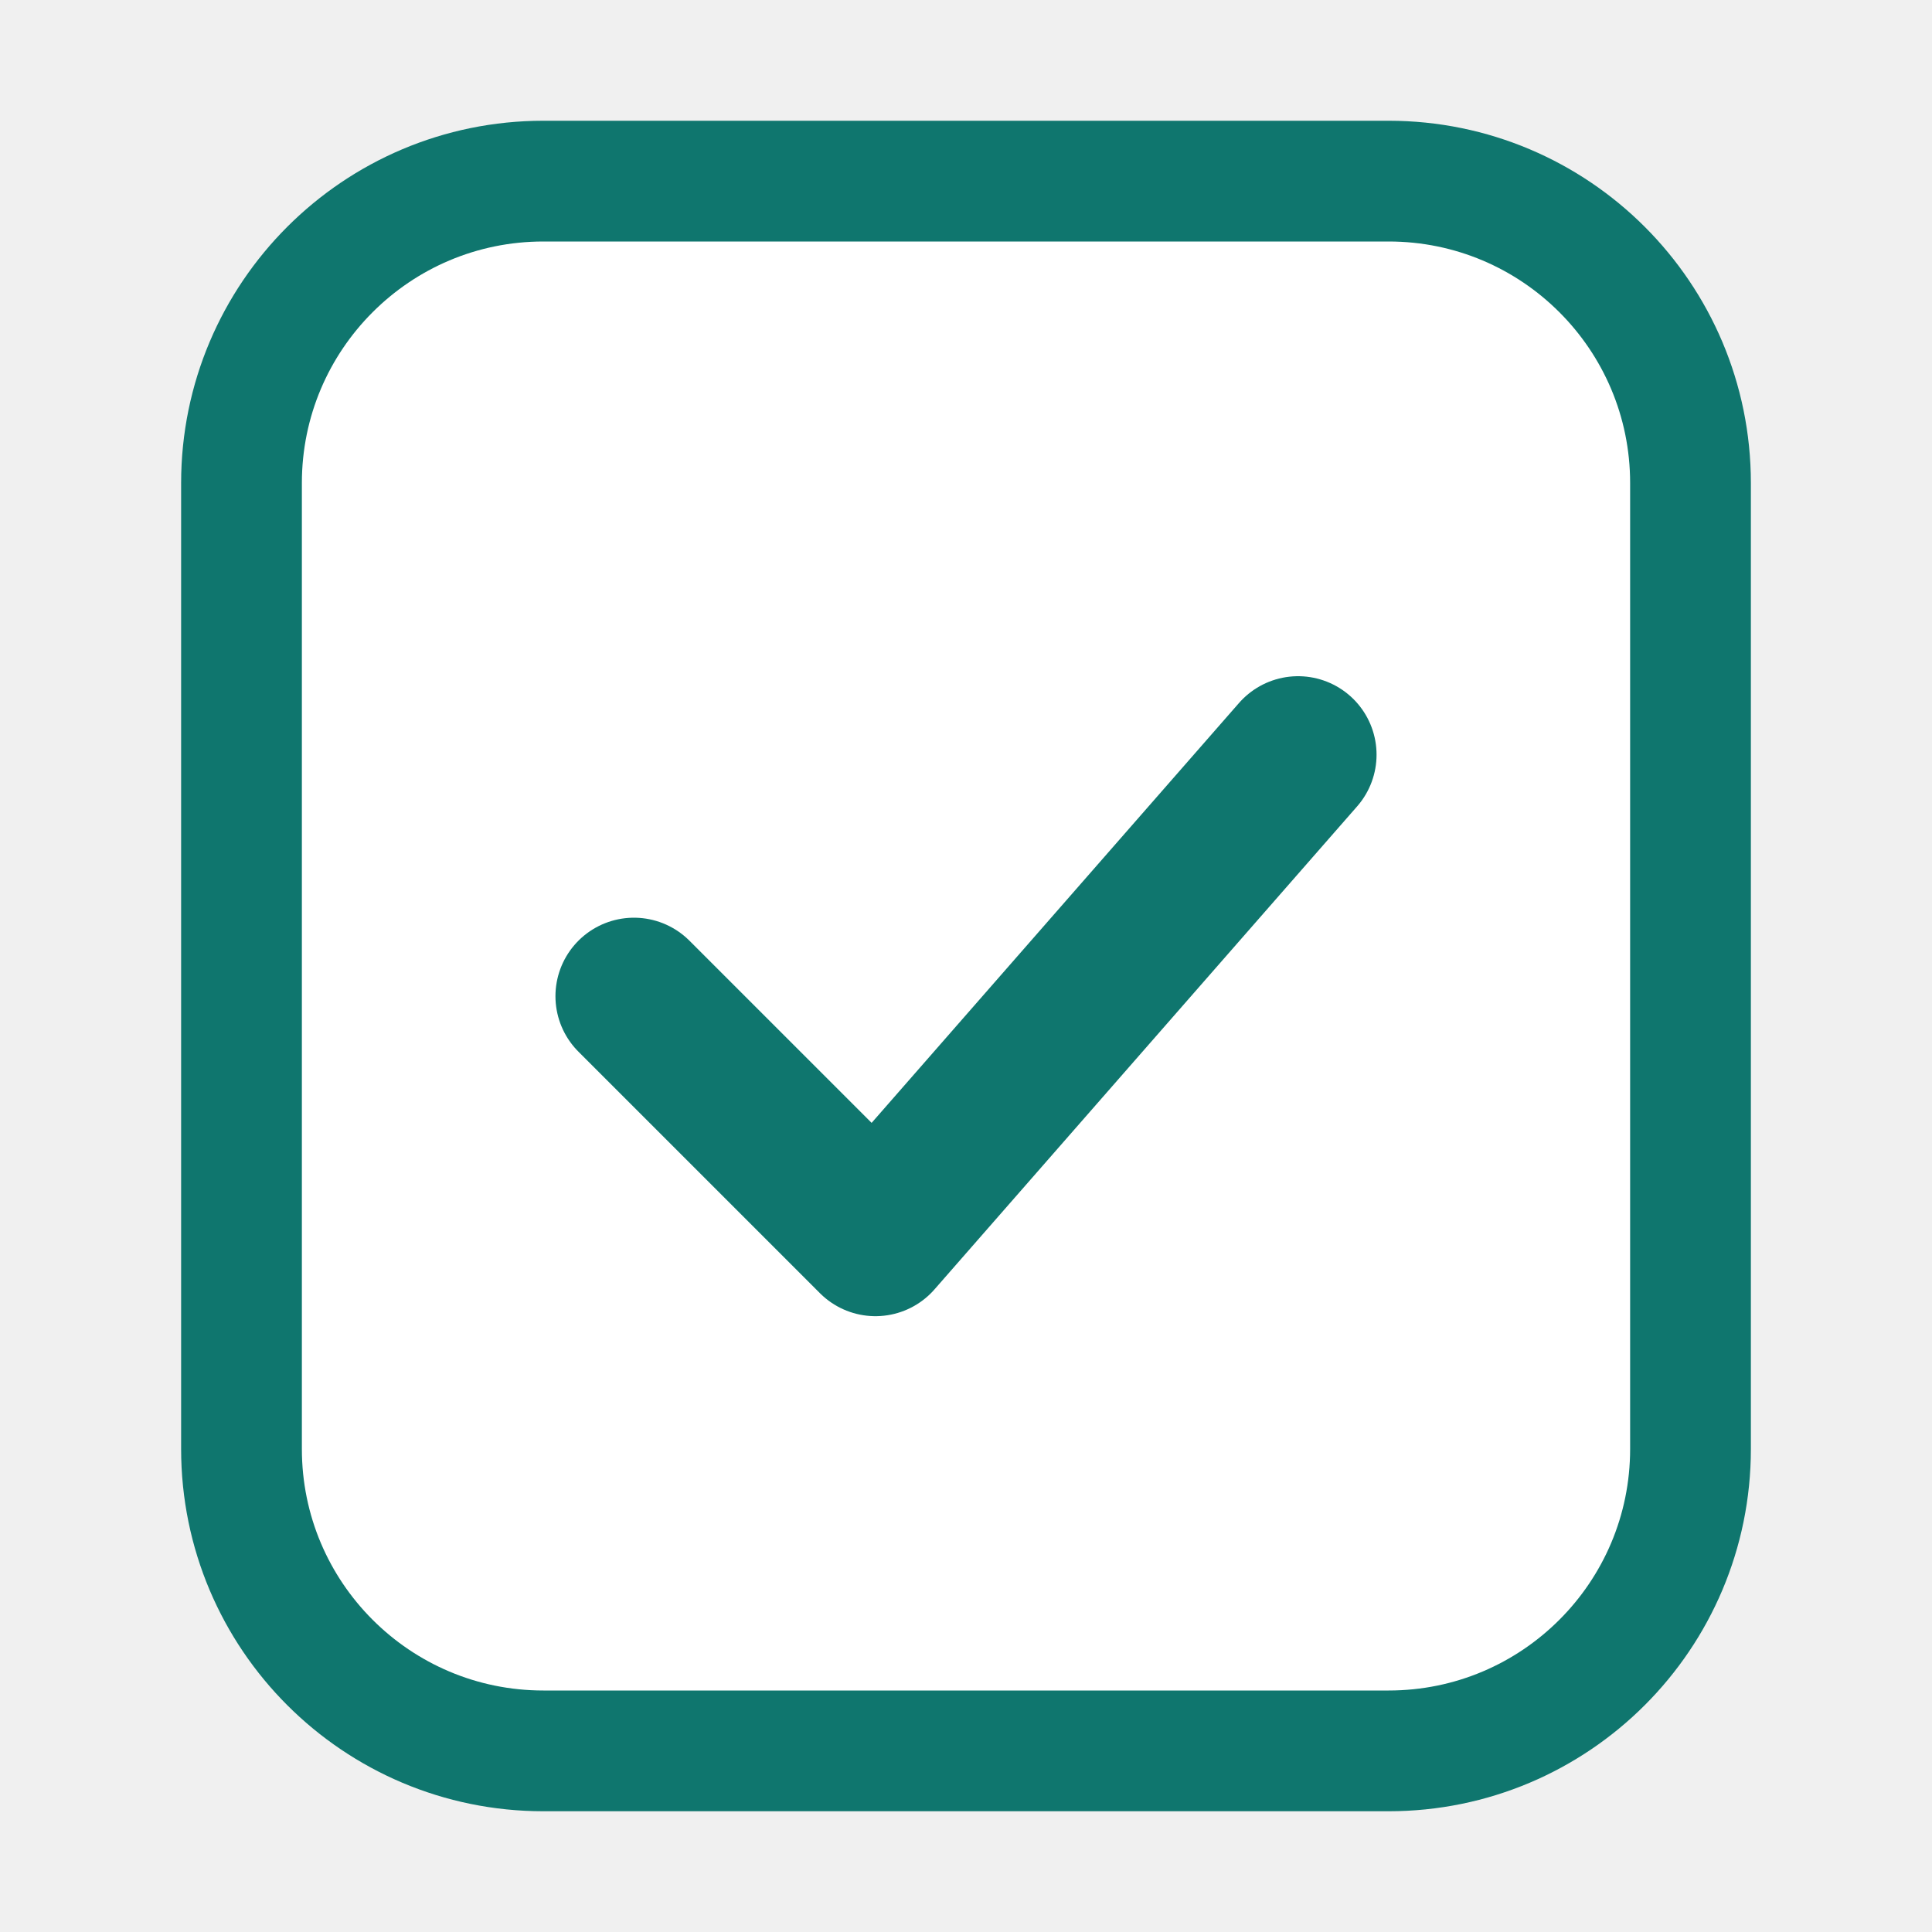
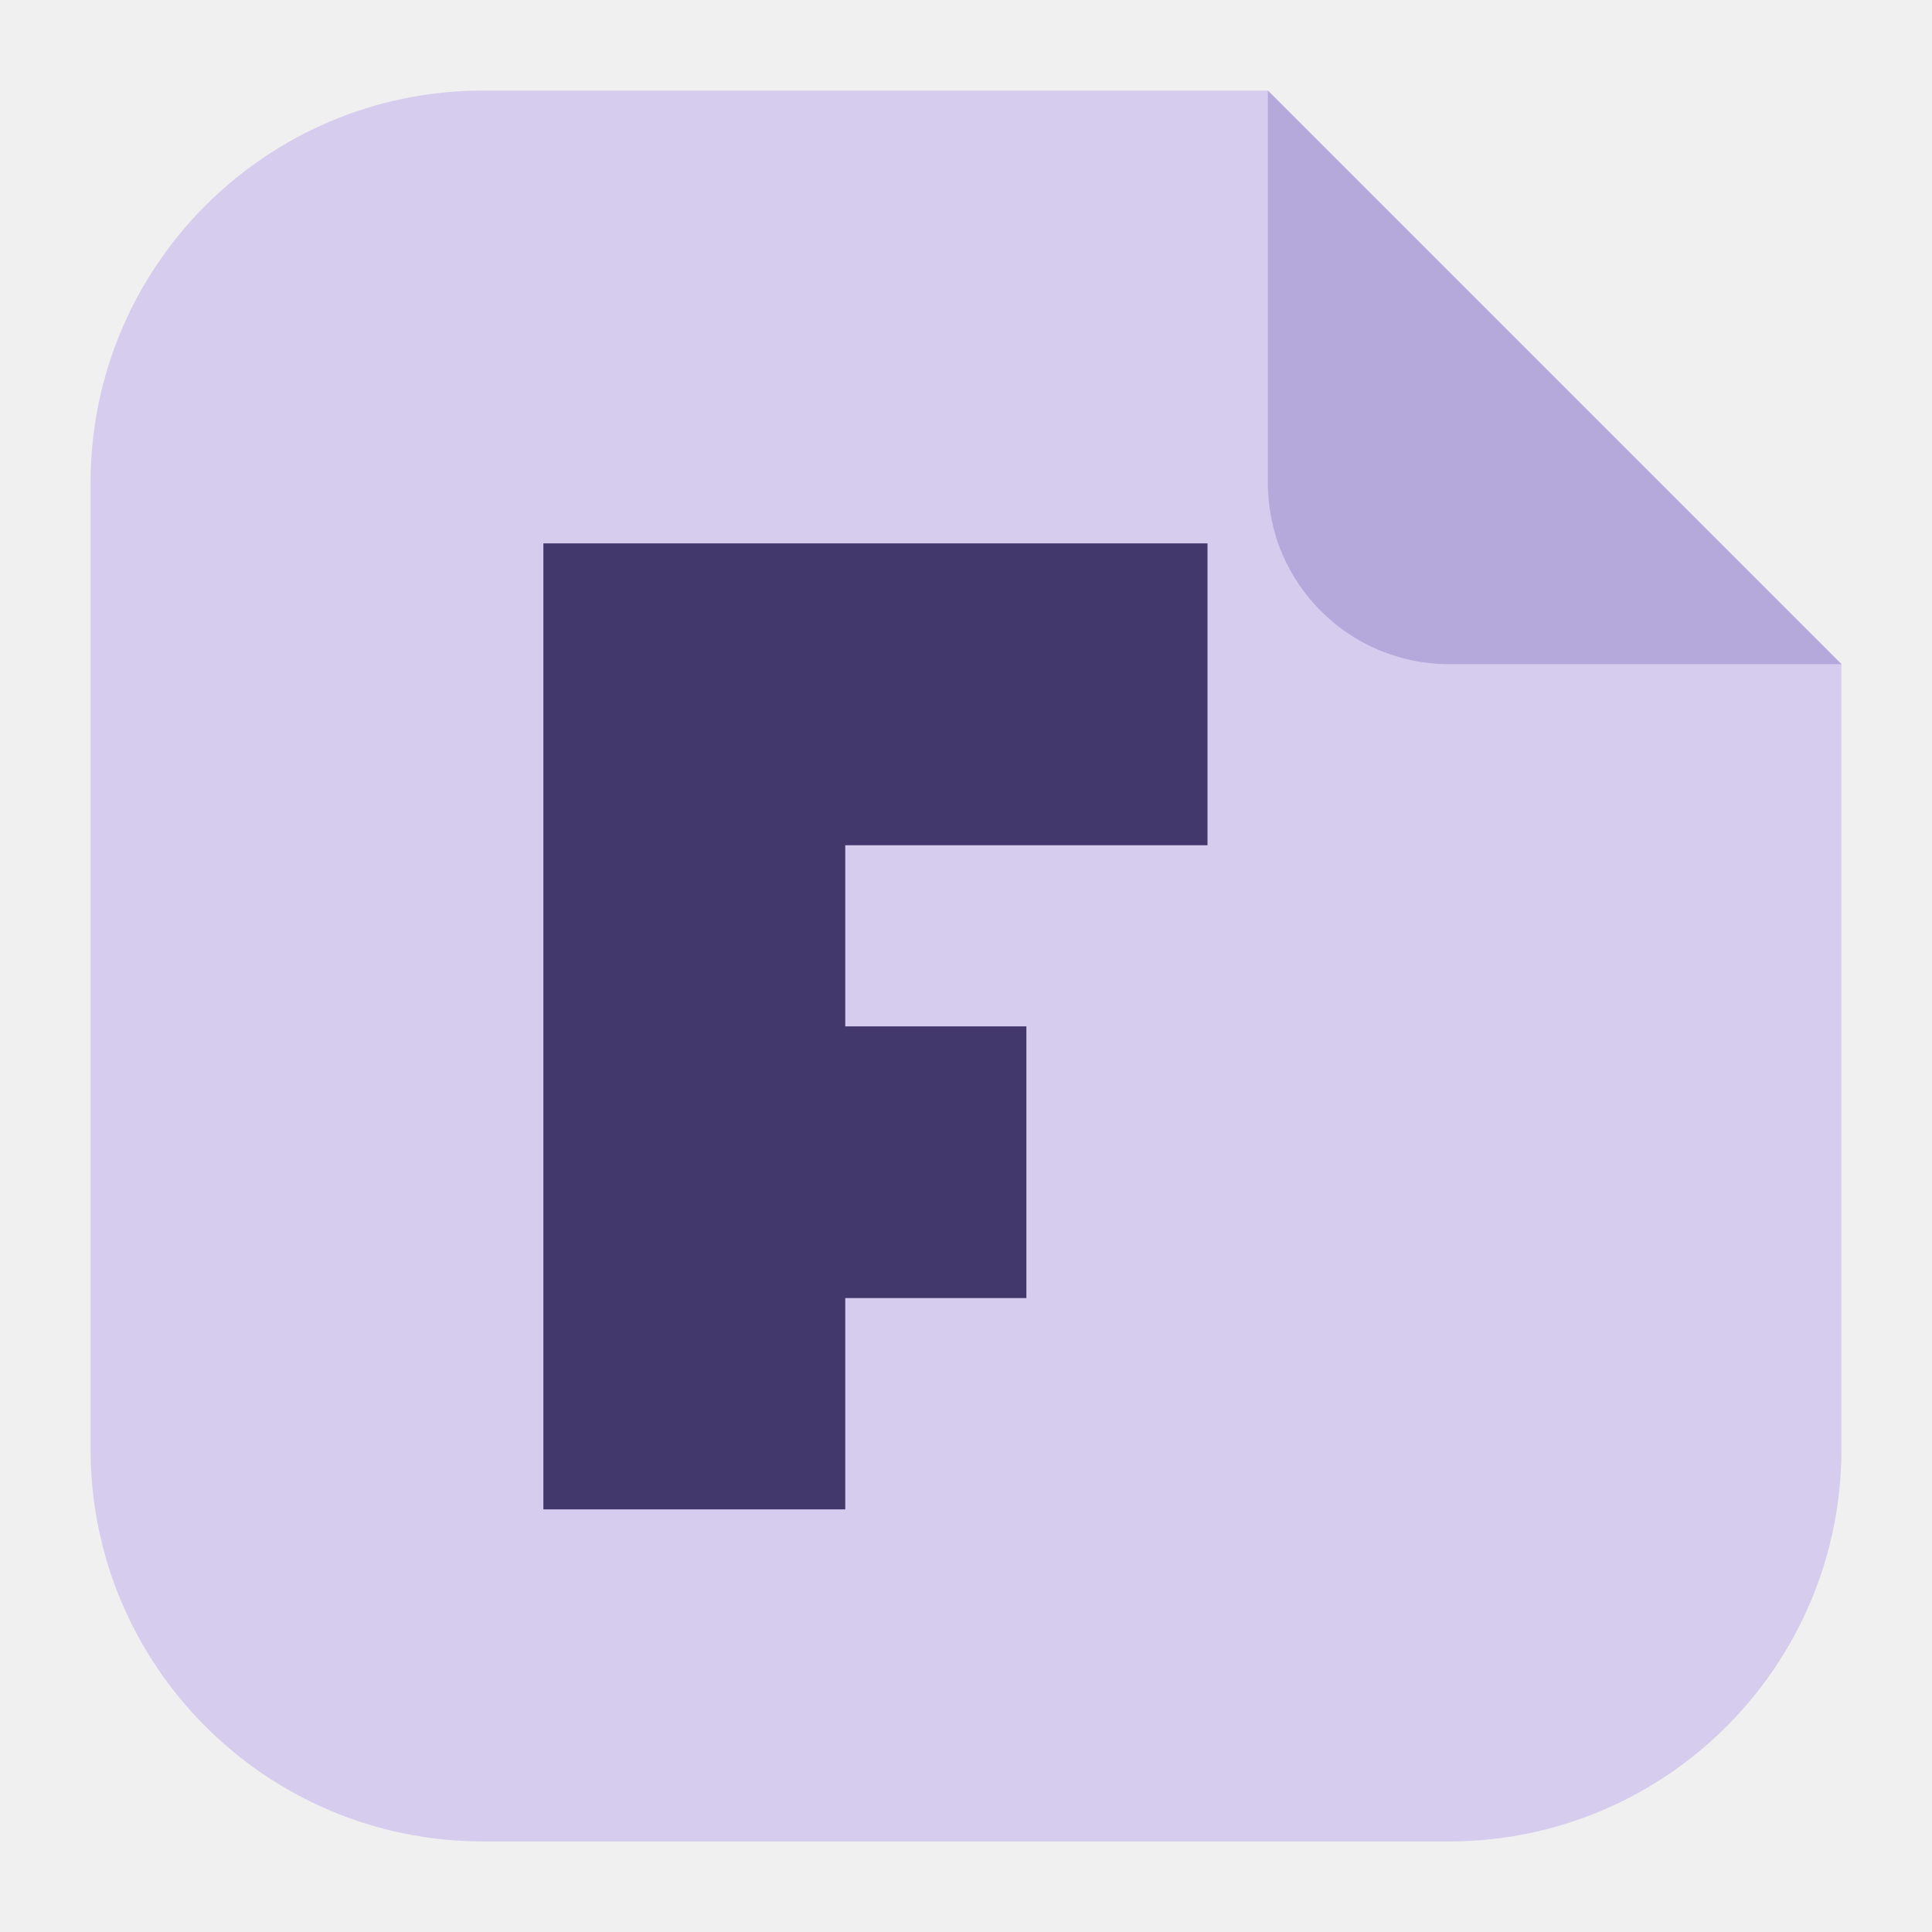
<svg xmlns="http://www.w3.org/2000/svg" viewBox="0 0 32 32">
-   <rect x="4" y="3" width="24" height="26" rx="5" fill="#fff" stroke="#0F766E" stroke-width="2" />
-   <path d="M10.5 16.5l4 4 7-8" fill="none" stroke="#0F766E" stroke-width="2.6" stroke-linecap="round" stroke-linejoin="round" />
+   <path d="M8 1.5h13L30.5 11v13a6.5 6.5 0 0 1-6.5 6.5H8A6.5 6.5 0 0 1 1.5 24V8A6.5 6.5 0 0 1 8 1.5Z" fill="#D5CCEE" />
+   <path d="M21 1.5V8a3 3 0 0 0 3 3h6.5Z" fill="#B5A8DB" />
+   <path d="M9 9h5v16H9zM9 9h11v5H9zM9 17h8v4.5H9z" fill="#43386B" />
</svg>
